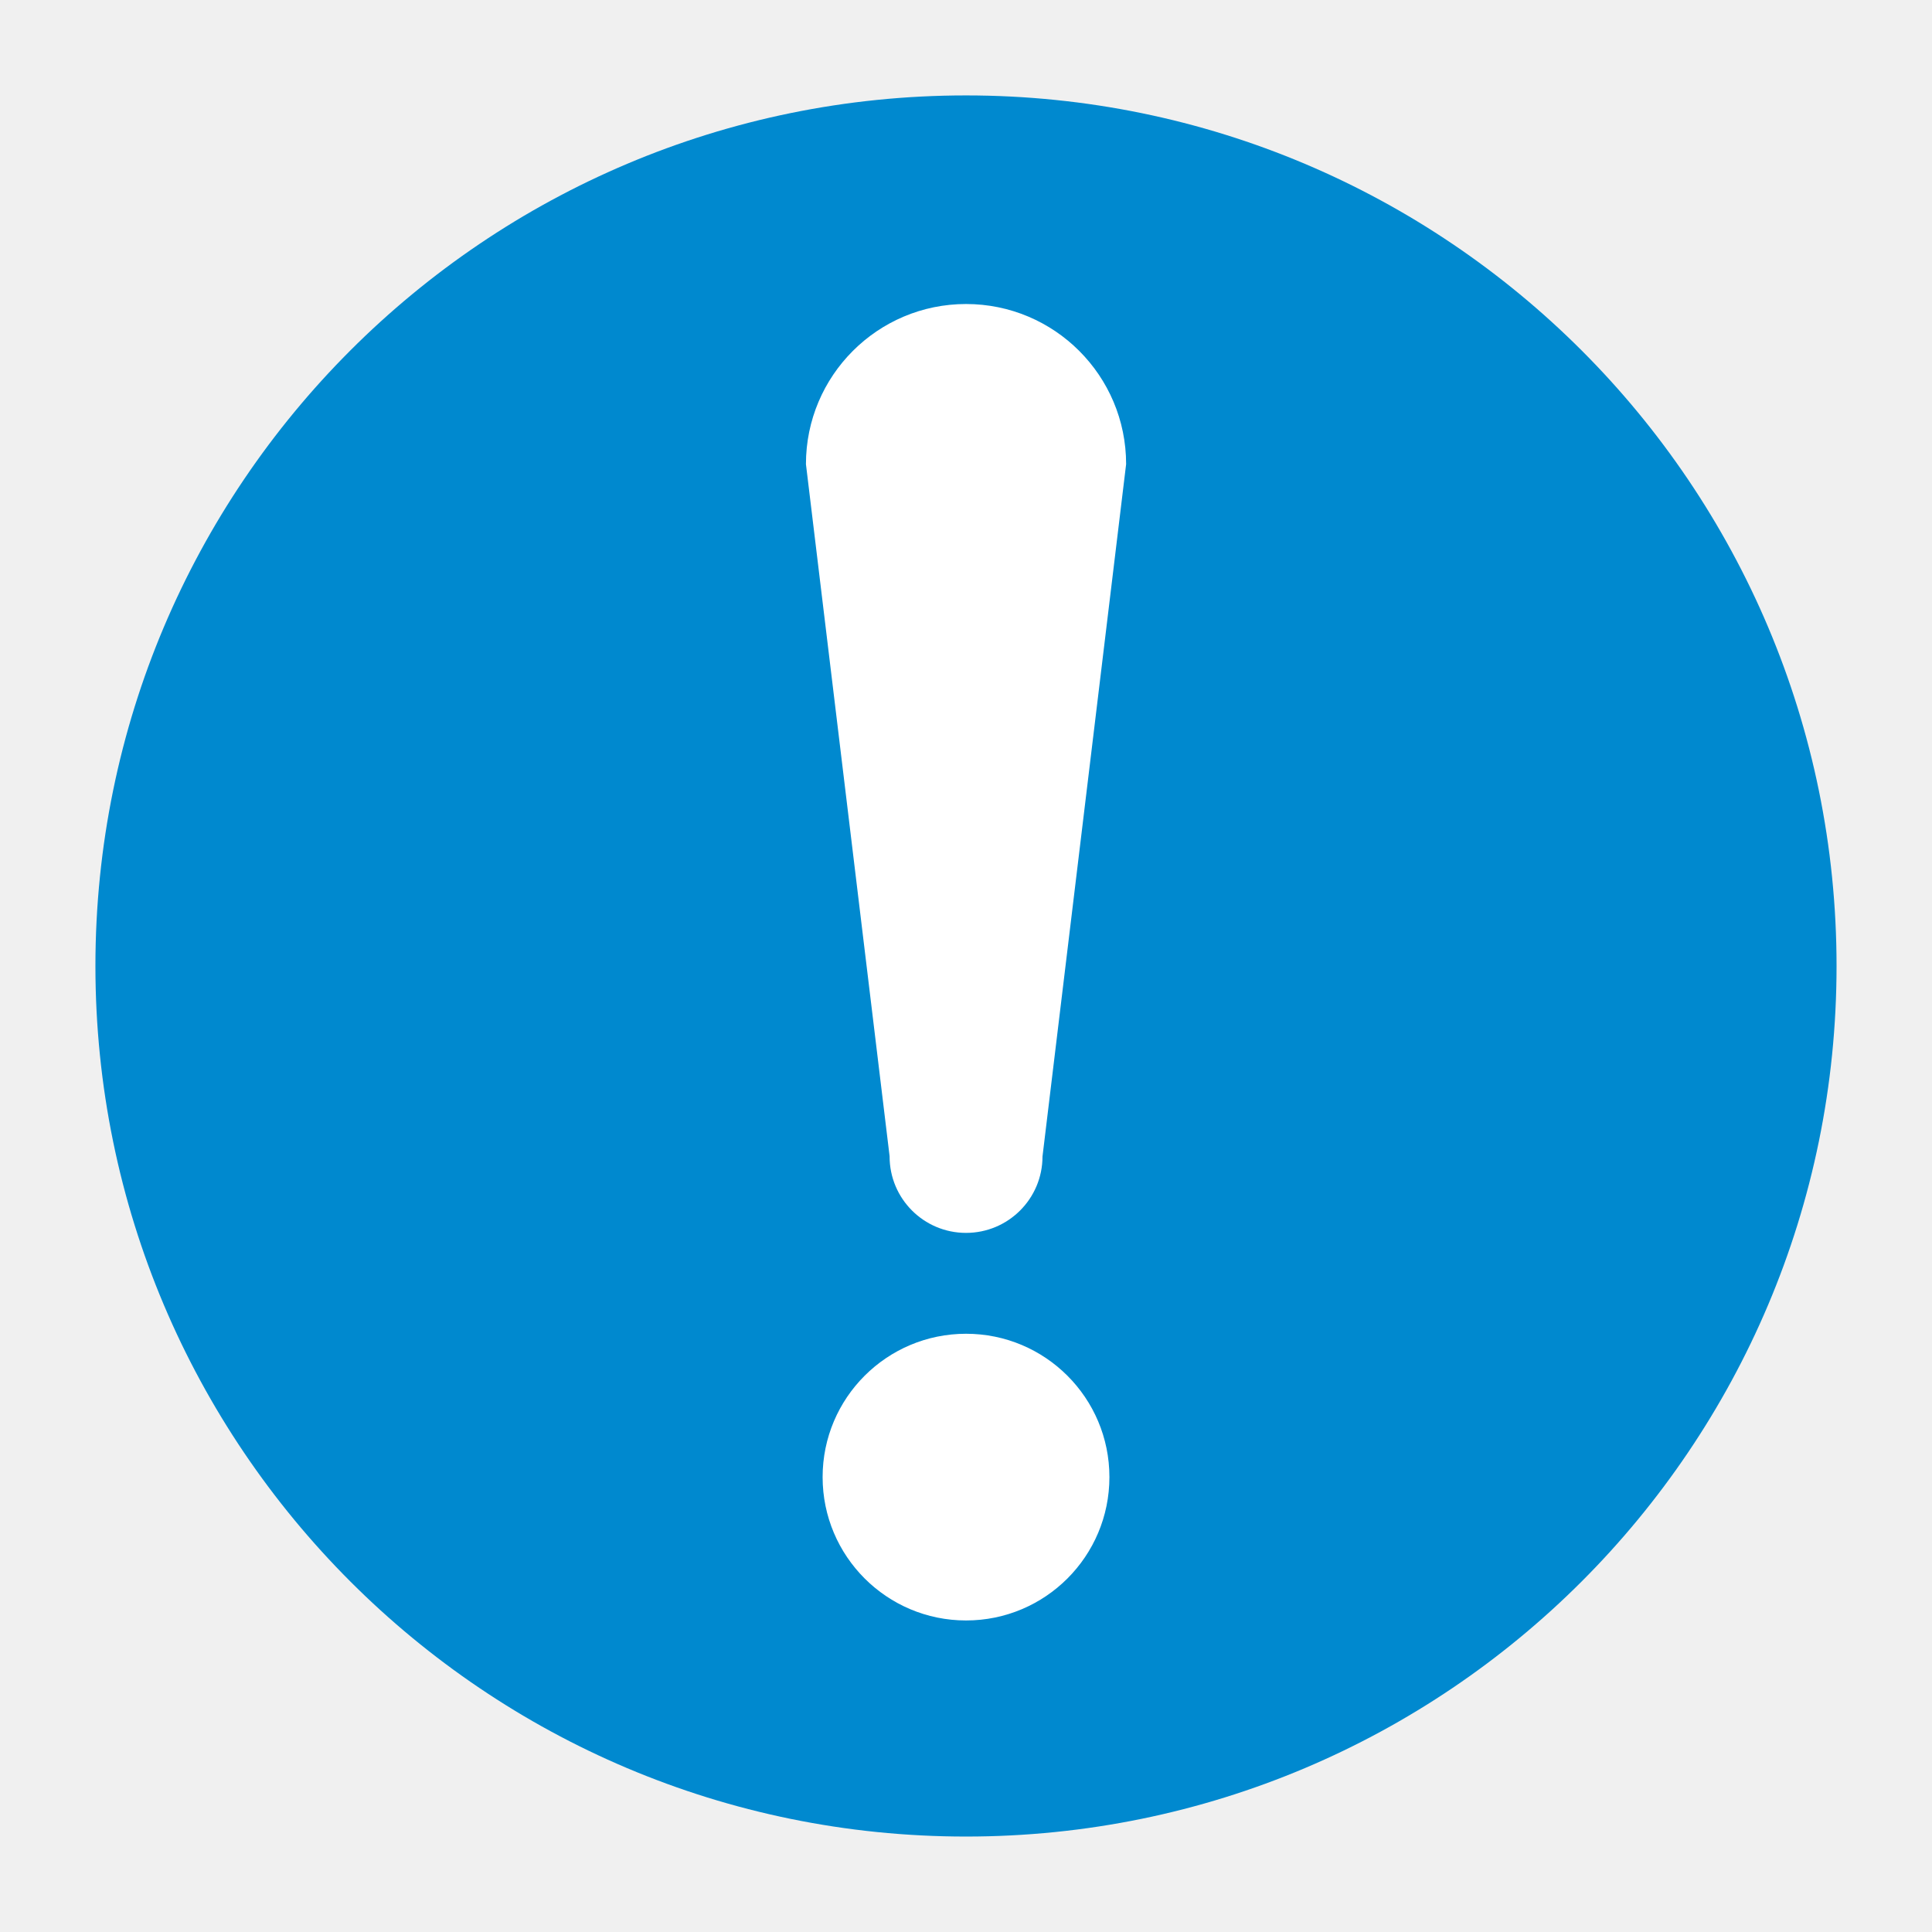
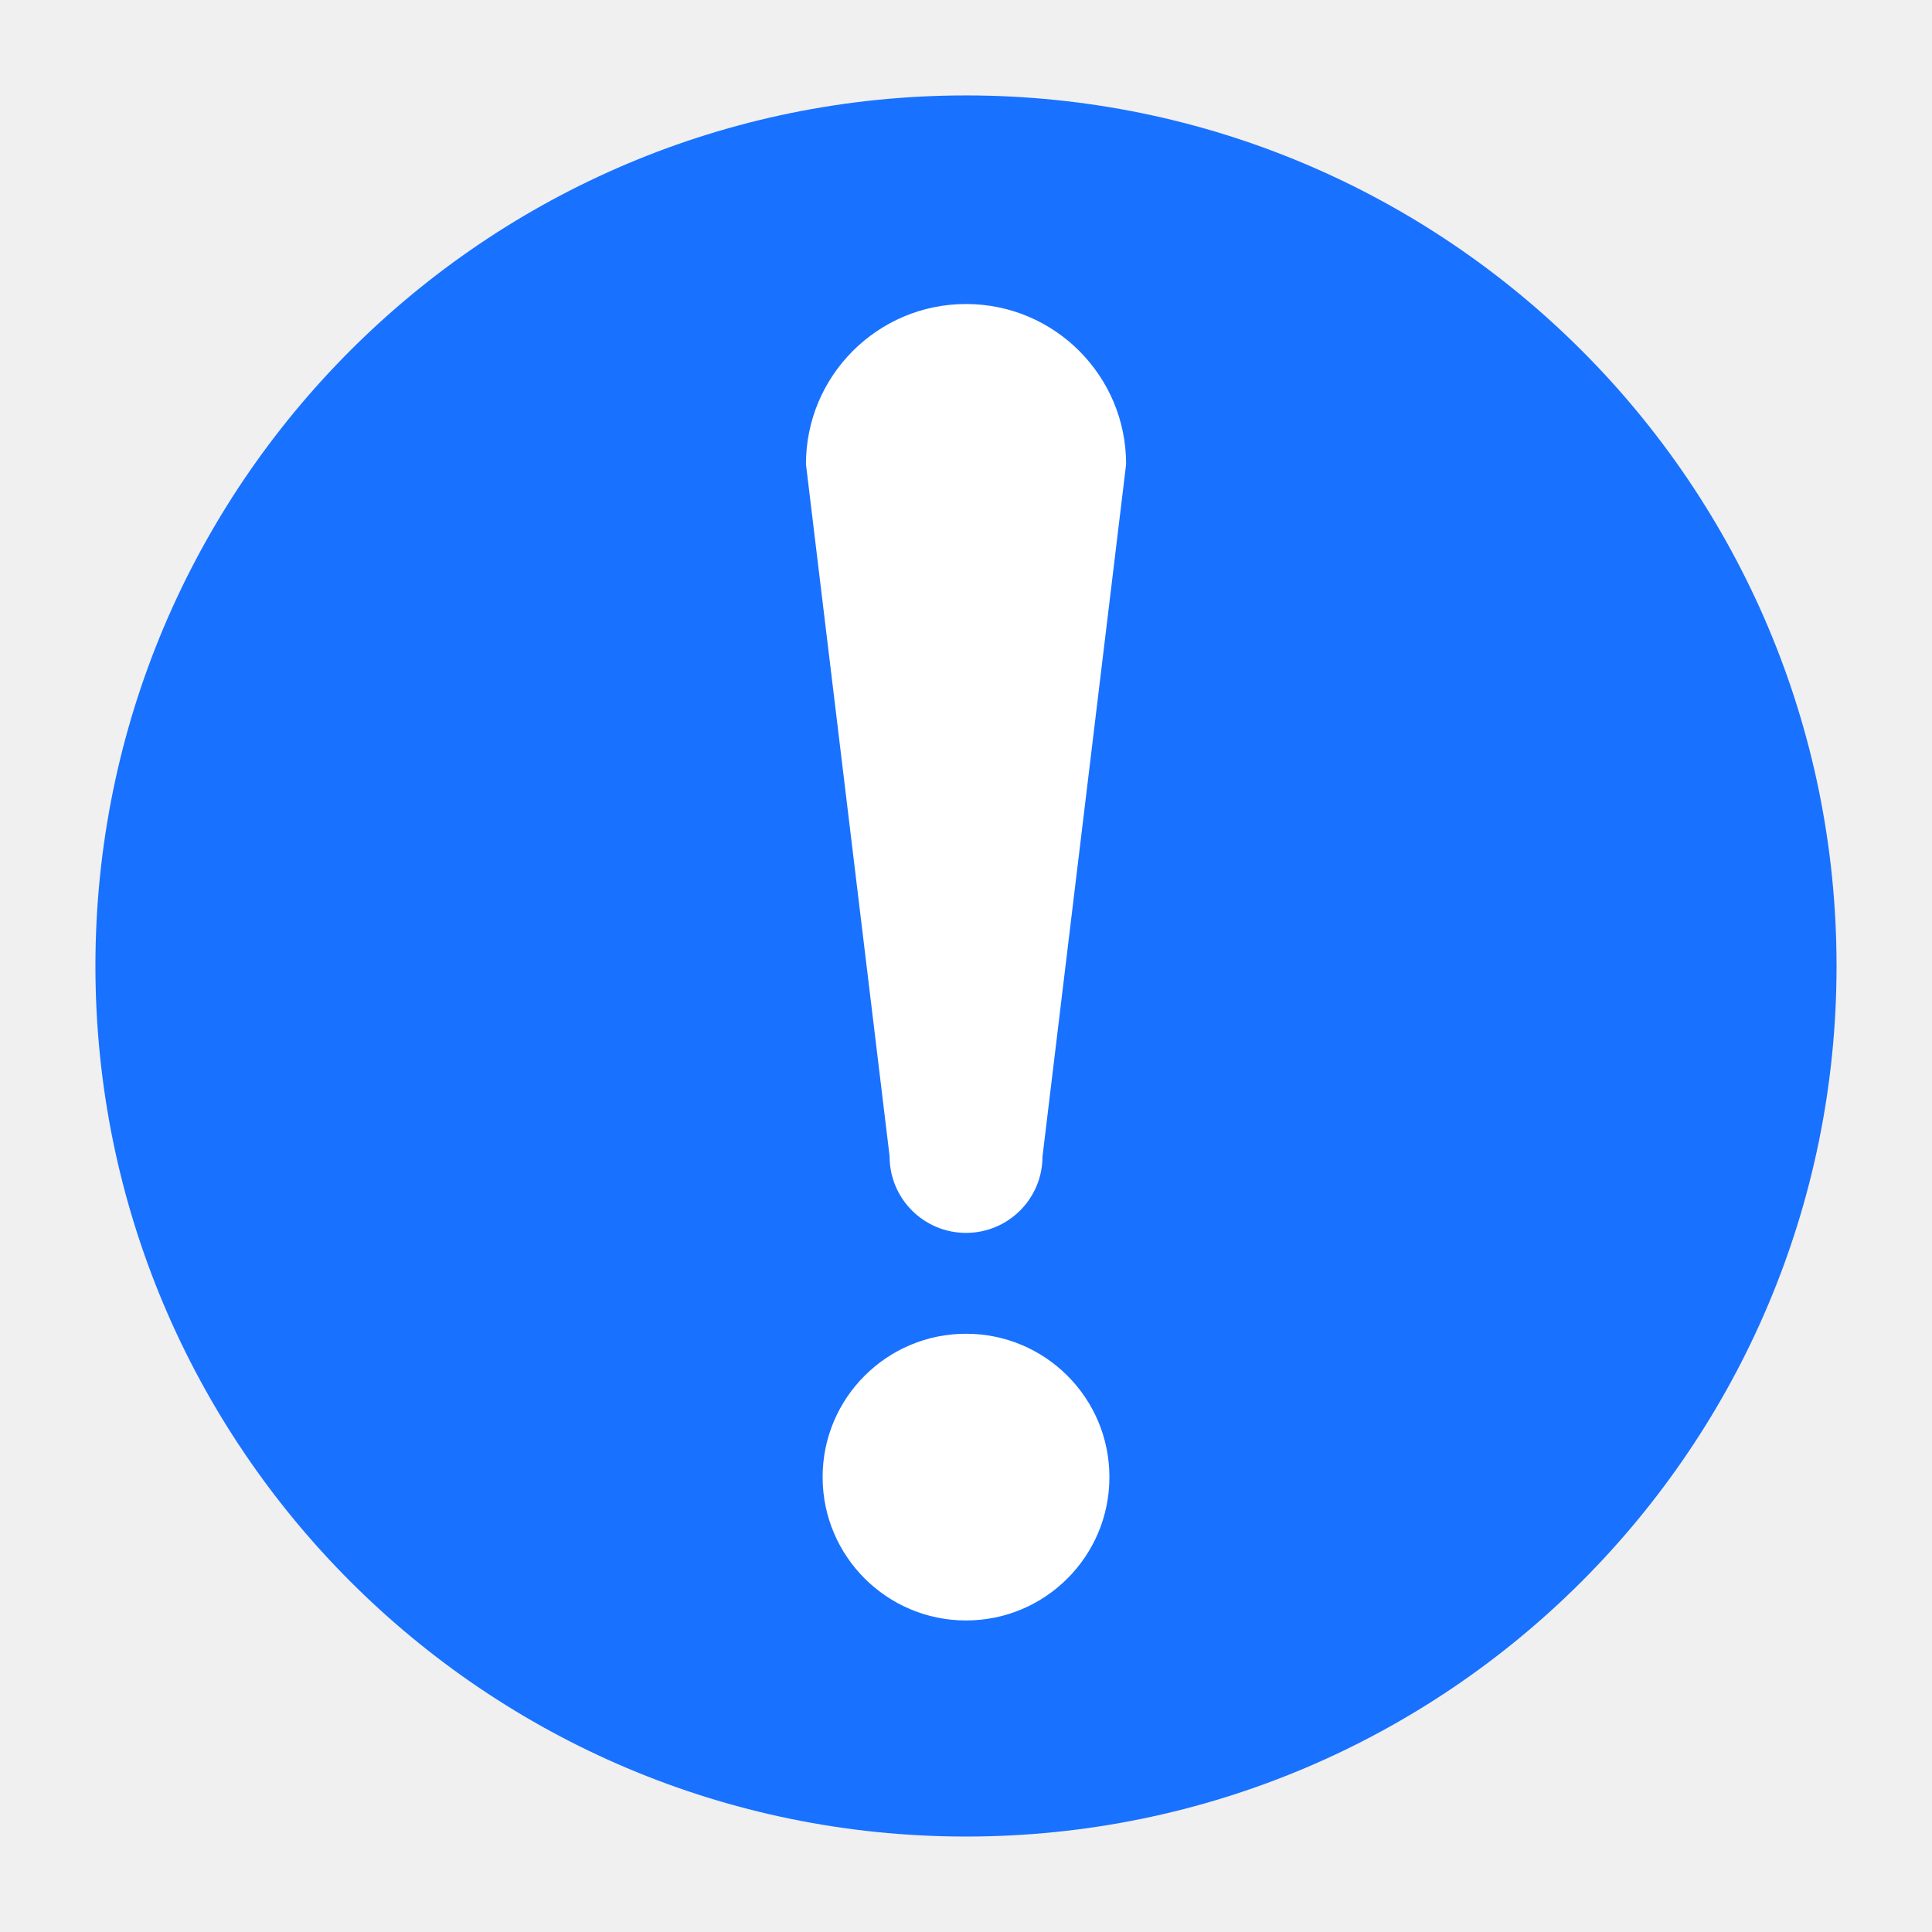
<svg xmlns="http://www.w3.org/2000/svg" height="60.601" version="1.1" viewBox="0 0 60.601 60.601" width="60.601">
  <defs />
-   <path d="m 30.301,57.607 c 15.081,0 27.306,-12.226 27.306,-27.306 0,-15.084 -12.225,-27.308 -27.306,-27.308 -15.081,0 -27.308,12.224 -27.308,27.308 0,15.08 12.226,27.306 27.308,27.306" style="fill:#0089cf;fill-opacity:1;fill-rule:nonzero;stroke:none" />
+   <path d="m 30.301,57.607 c 15.081,0 27.306,-12.226 27.306,-27.306 0,-15.084 -12.225,-27.308 -27.306,-27.308 -15.081,0 -27.308,12.224 -27.308,27.308 0,15.08 12.226,27.306 27.308,27.306" style="fill:#1971ff;fill-opacity:1;fill-rule:nonzero;stroke:none" />
  <path d="m 34.799,46.332 c 0,2.485 -2.013,4.497 -4.497,4.497 -2.482,0 -4.499,-2.013 -4.499,-4.497 0,-2.484 2.016,-4.496 4.499,-4.496 2.485,0 4.497,2.013 4.497,4.496" style="fill:#ffffff;fill-opacity:1;fill-rule:nonzero;stroke:none" />
  <path d="m 27.904,36.275 c 0,1.324 1.073,2.397 2.397,2.397 1.326,0 2.399,-1.074 2.399,-2.397 l 2.623,-21.715 c 0,-2.776 -2.248,-5.024 -5.021,-5.024 -2.772,0 -5.022,2.248 -5.022,5.024 l 2.625,21.715" style="fill:#ffffff;fill-opacity:1;fill-rule:nonzero;stroke:none" />
</svg>
